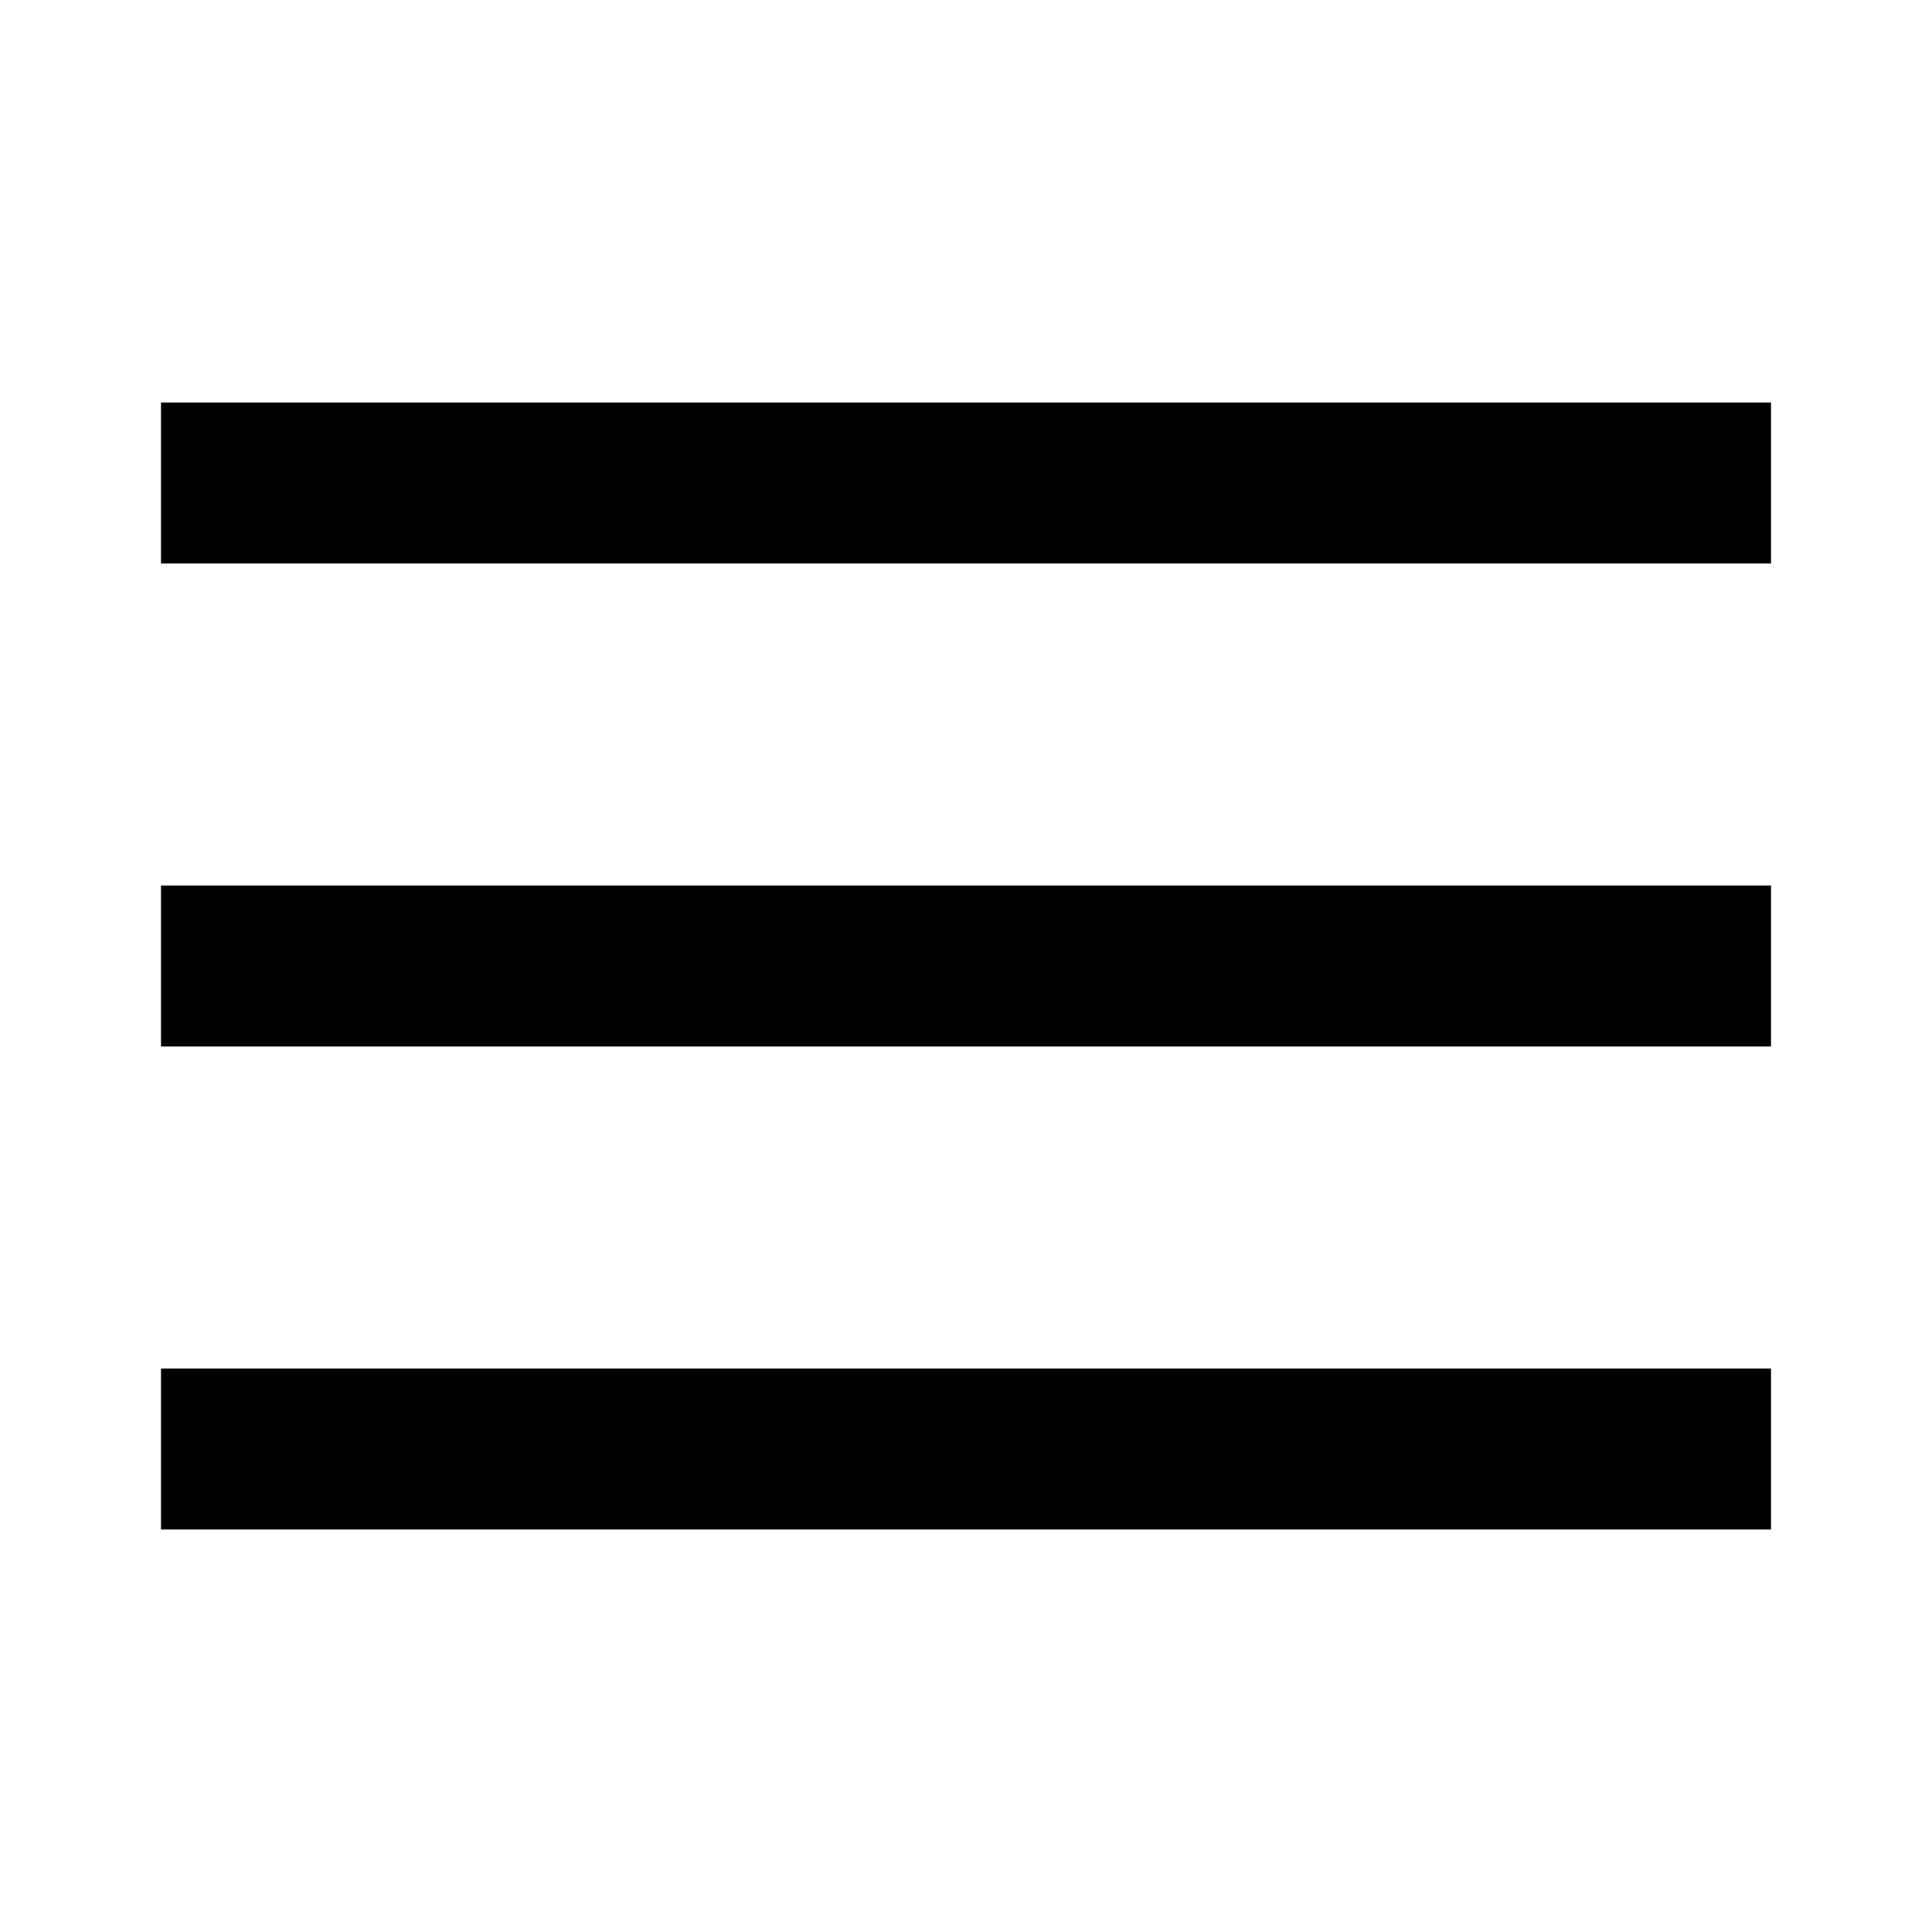
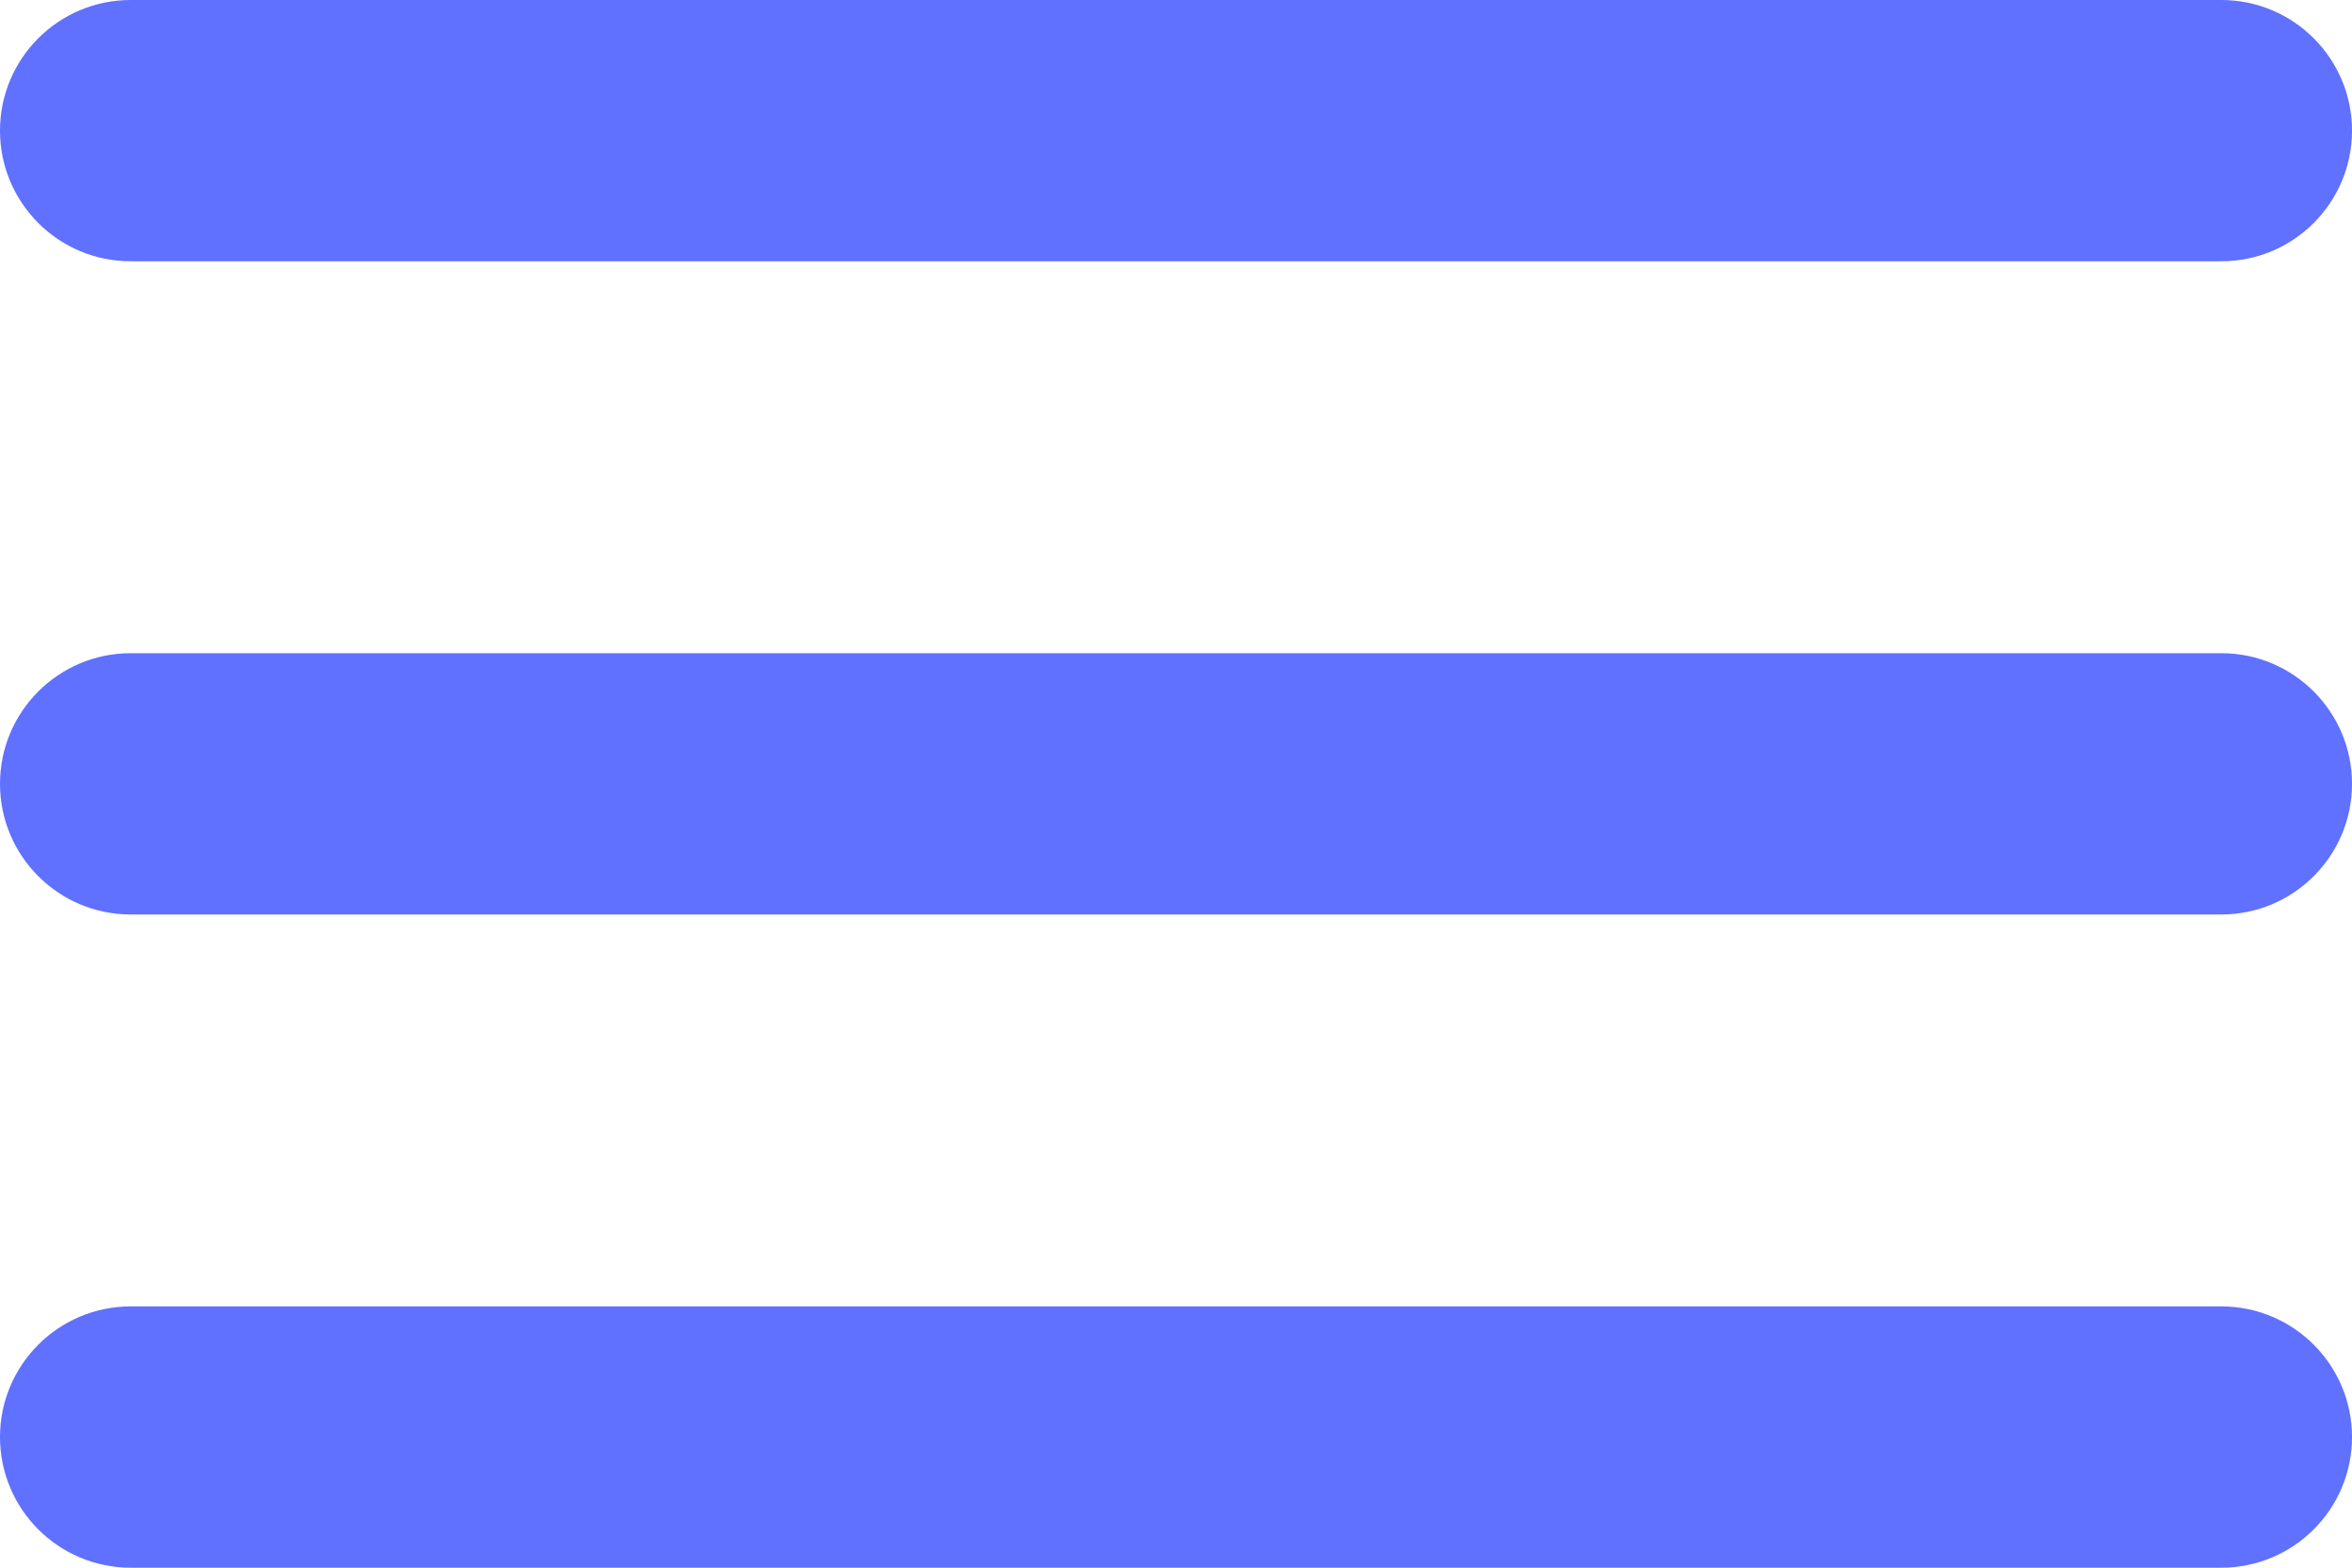
- <svg xmlns="http://www.w3.org/2000/svg" fill="#000000" viewBox="0 0 24 24" width="24px" height="24px">
-   <path d="M 2 5 L 2 7 L 22 7 L 22 5 L 2 5 z M 2 11 L 2 13 L 22 13 L 22 11 L 2 11 z M 2 17 L 2 19 L 22 19 L 22 17 L 2 17 z" />
+ <svg xmlns="http://www.w3.org/2000/svg" width="18" height="12" viewBox="0 0 18 12" fill="none">
+   <path fill-rule="evenodd" clip-rule="evenodd" d="M0 1C0 0.448 0.448 0 1 0H17C17.552 0 18 0.448 18 1C18 1.552 17.552 2 17 2H1C0.448 2 0 1.552 0 1ZM0 6C0 5.448 0.448 5 1 5L17 5C17.552 5 18 5.448 18 6C18 6.552 17.552 7 17 7L1 7C0.448 7 0 6.552 0 6ZM1 10C0.448 10 0 10.448 0 11C0 11.552 0.448 12 1 12H17C17.552 12 18 11.552 18 11C18 10.448 17.552 10 17 10H1Z" fill="#6070FF" />
</svg>
